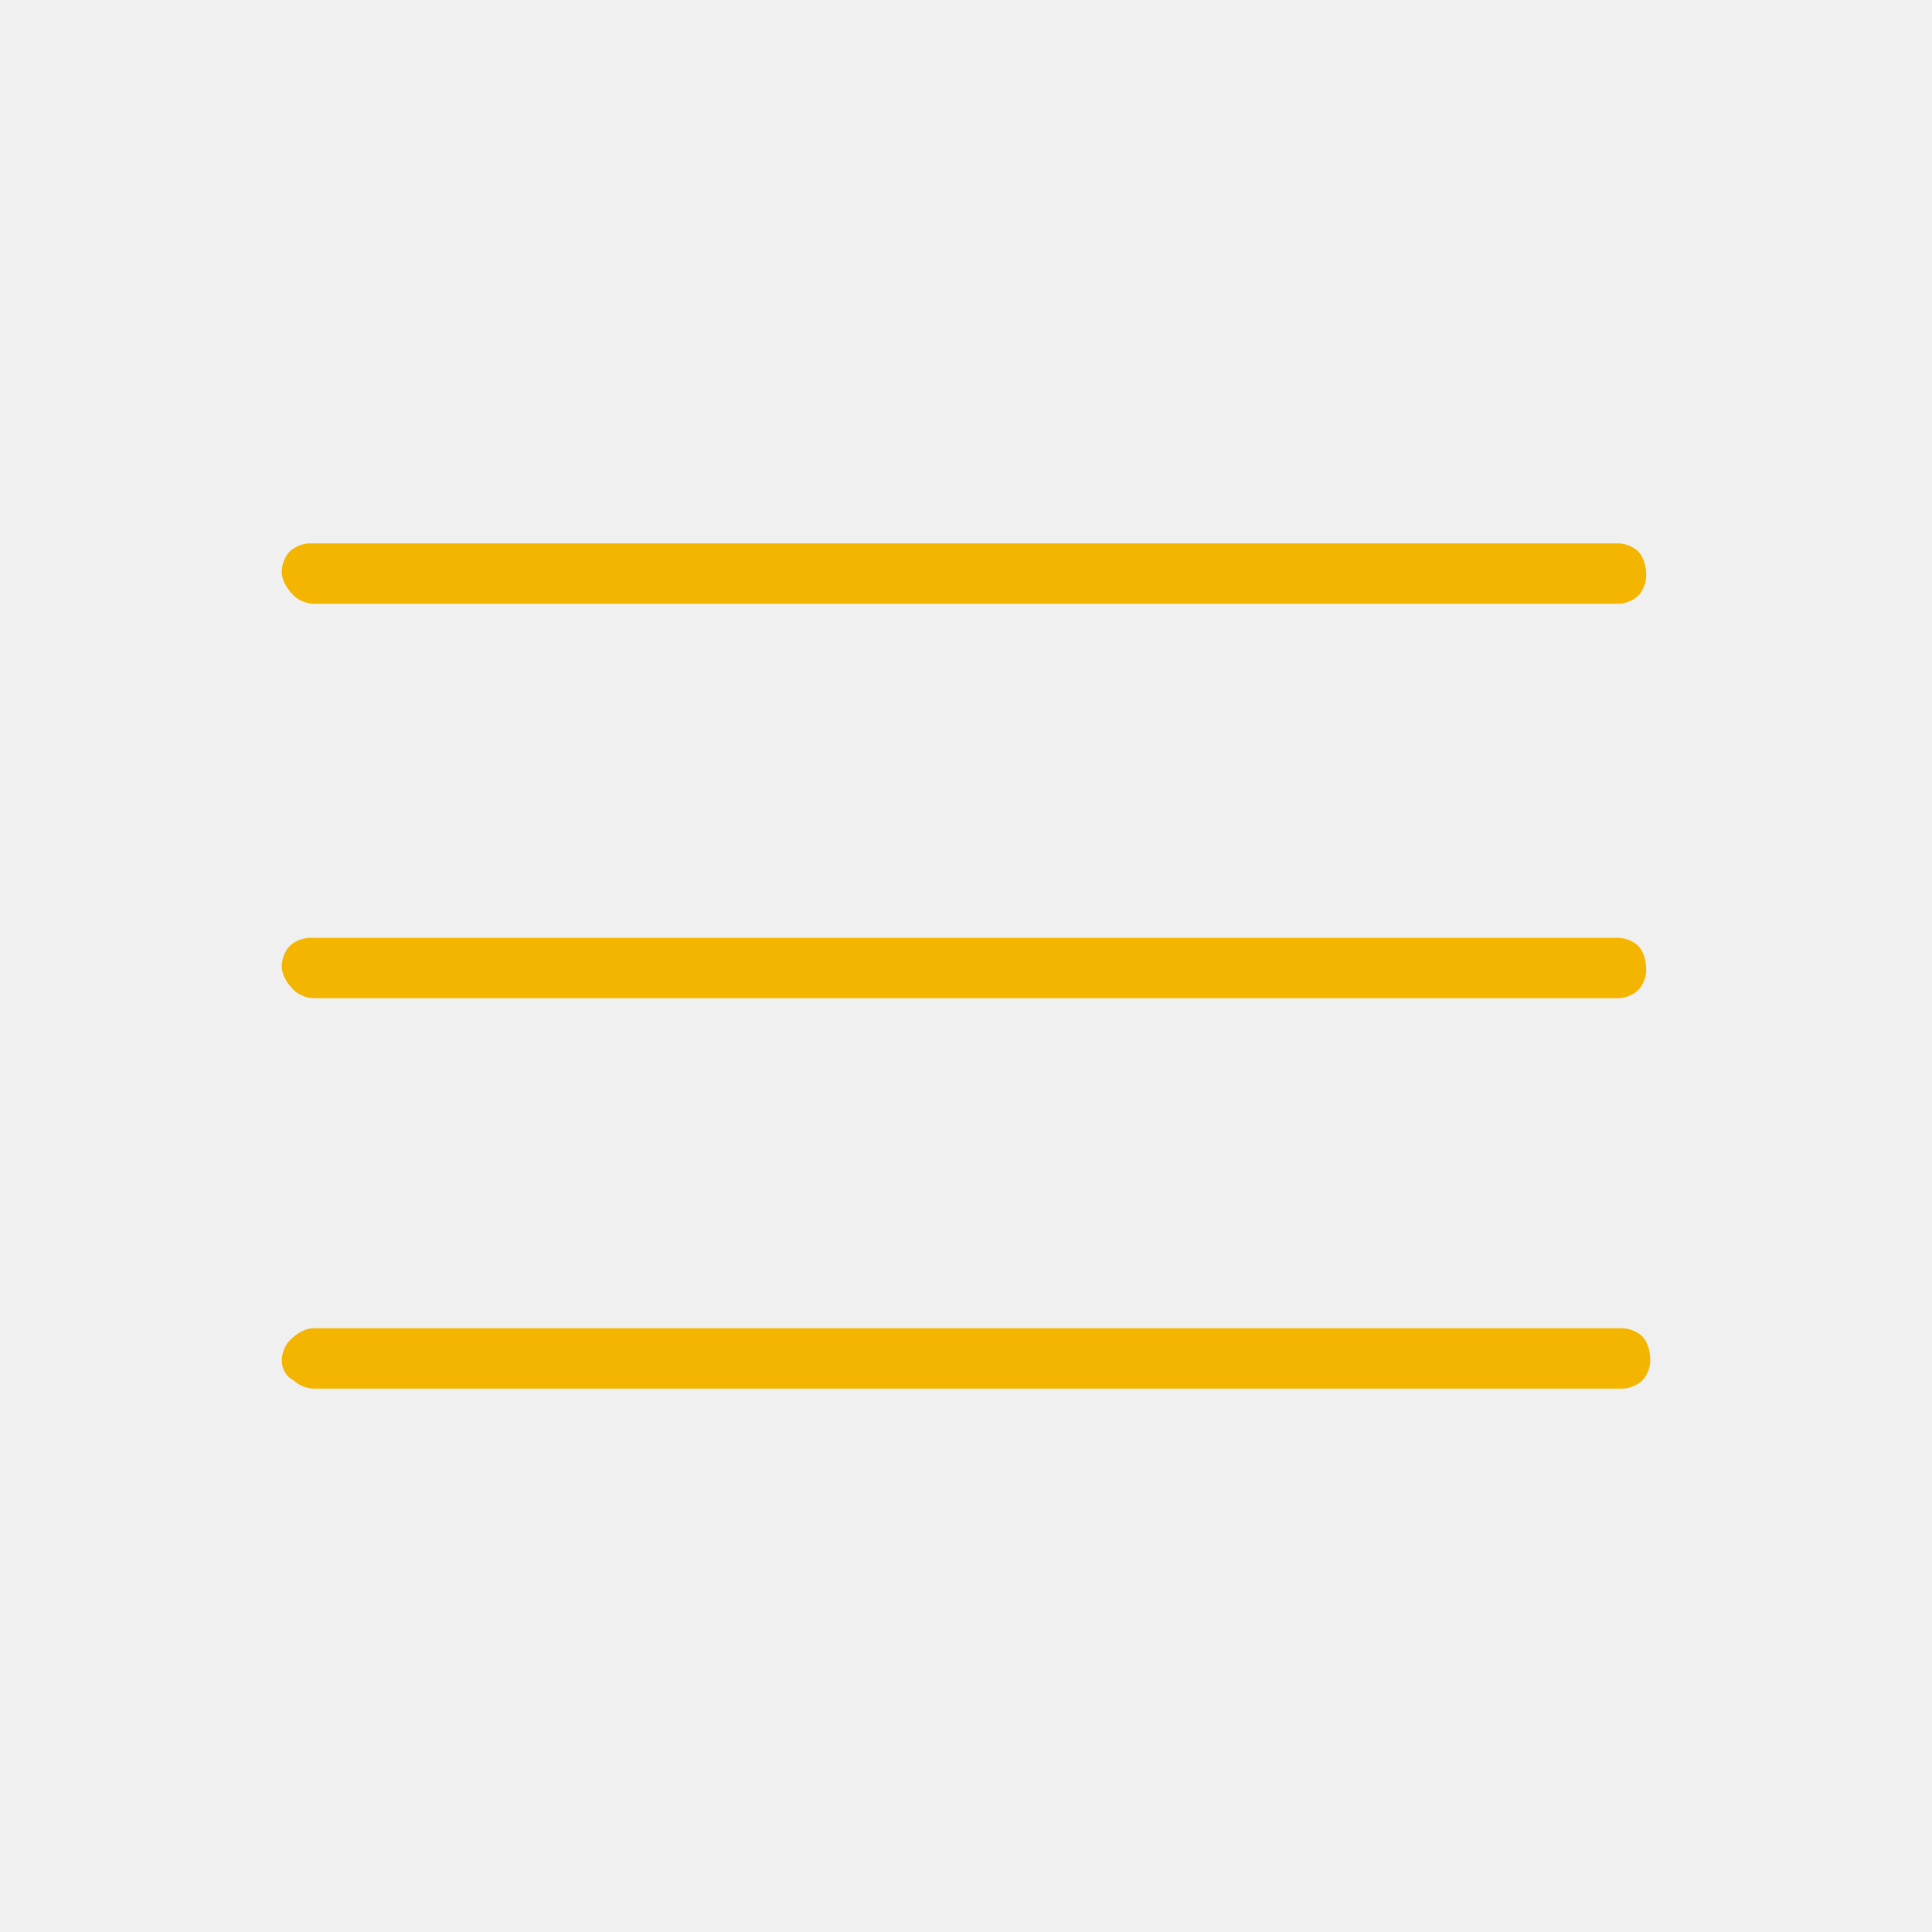
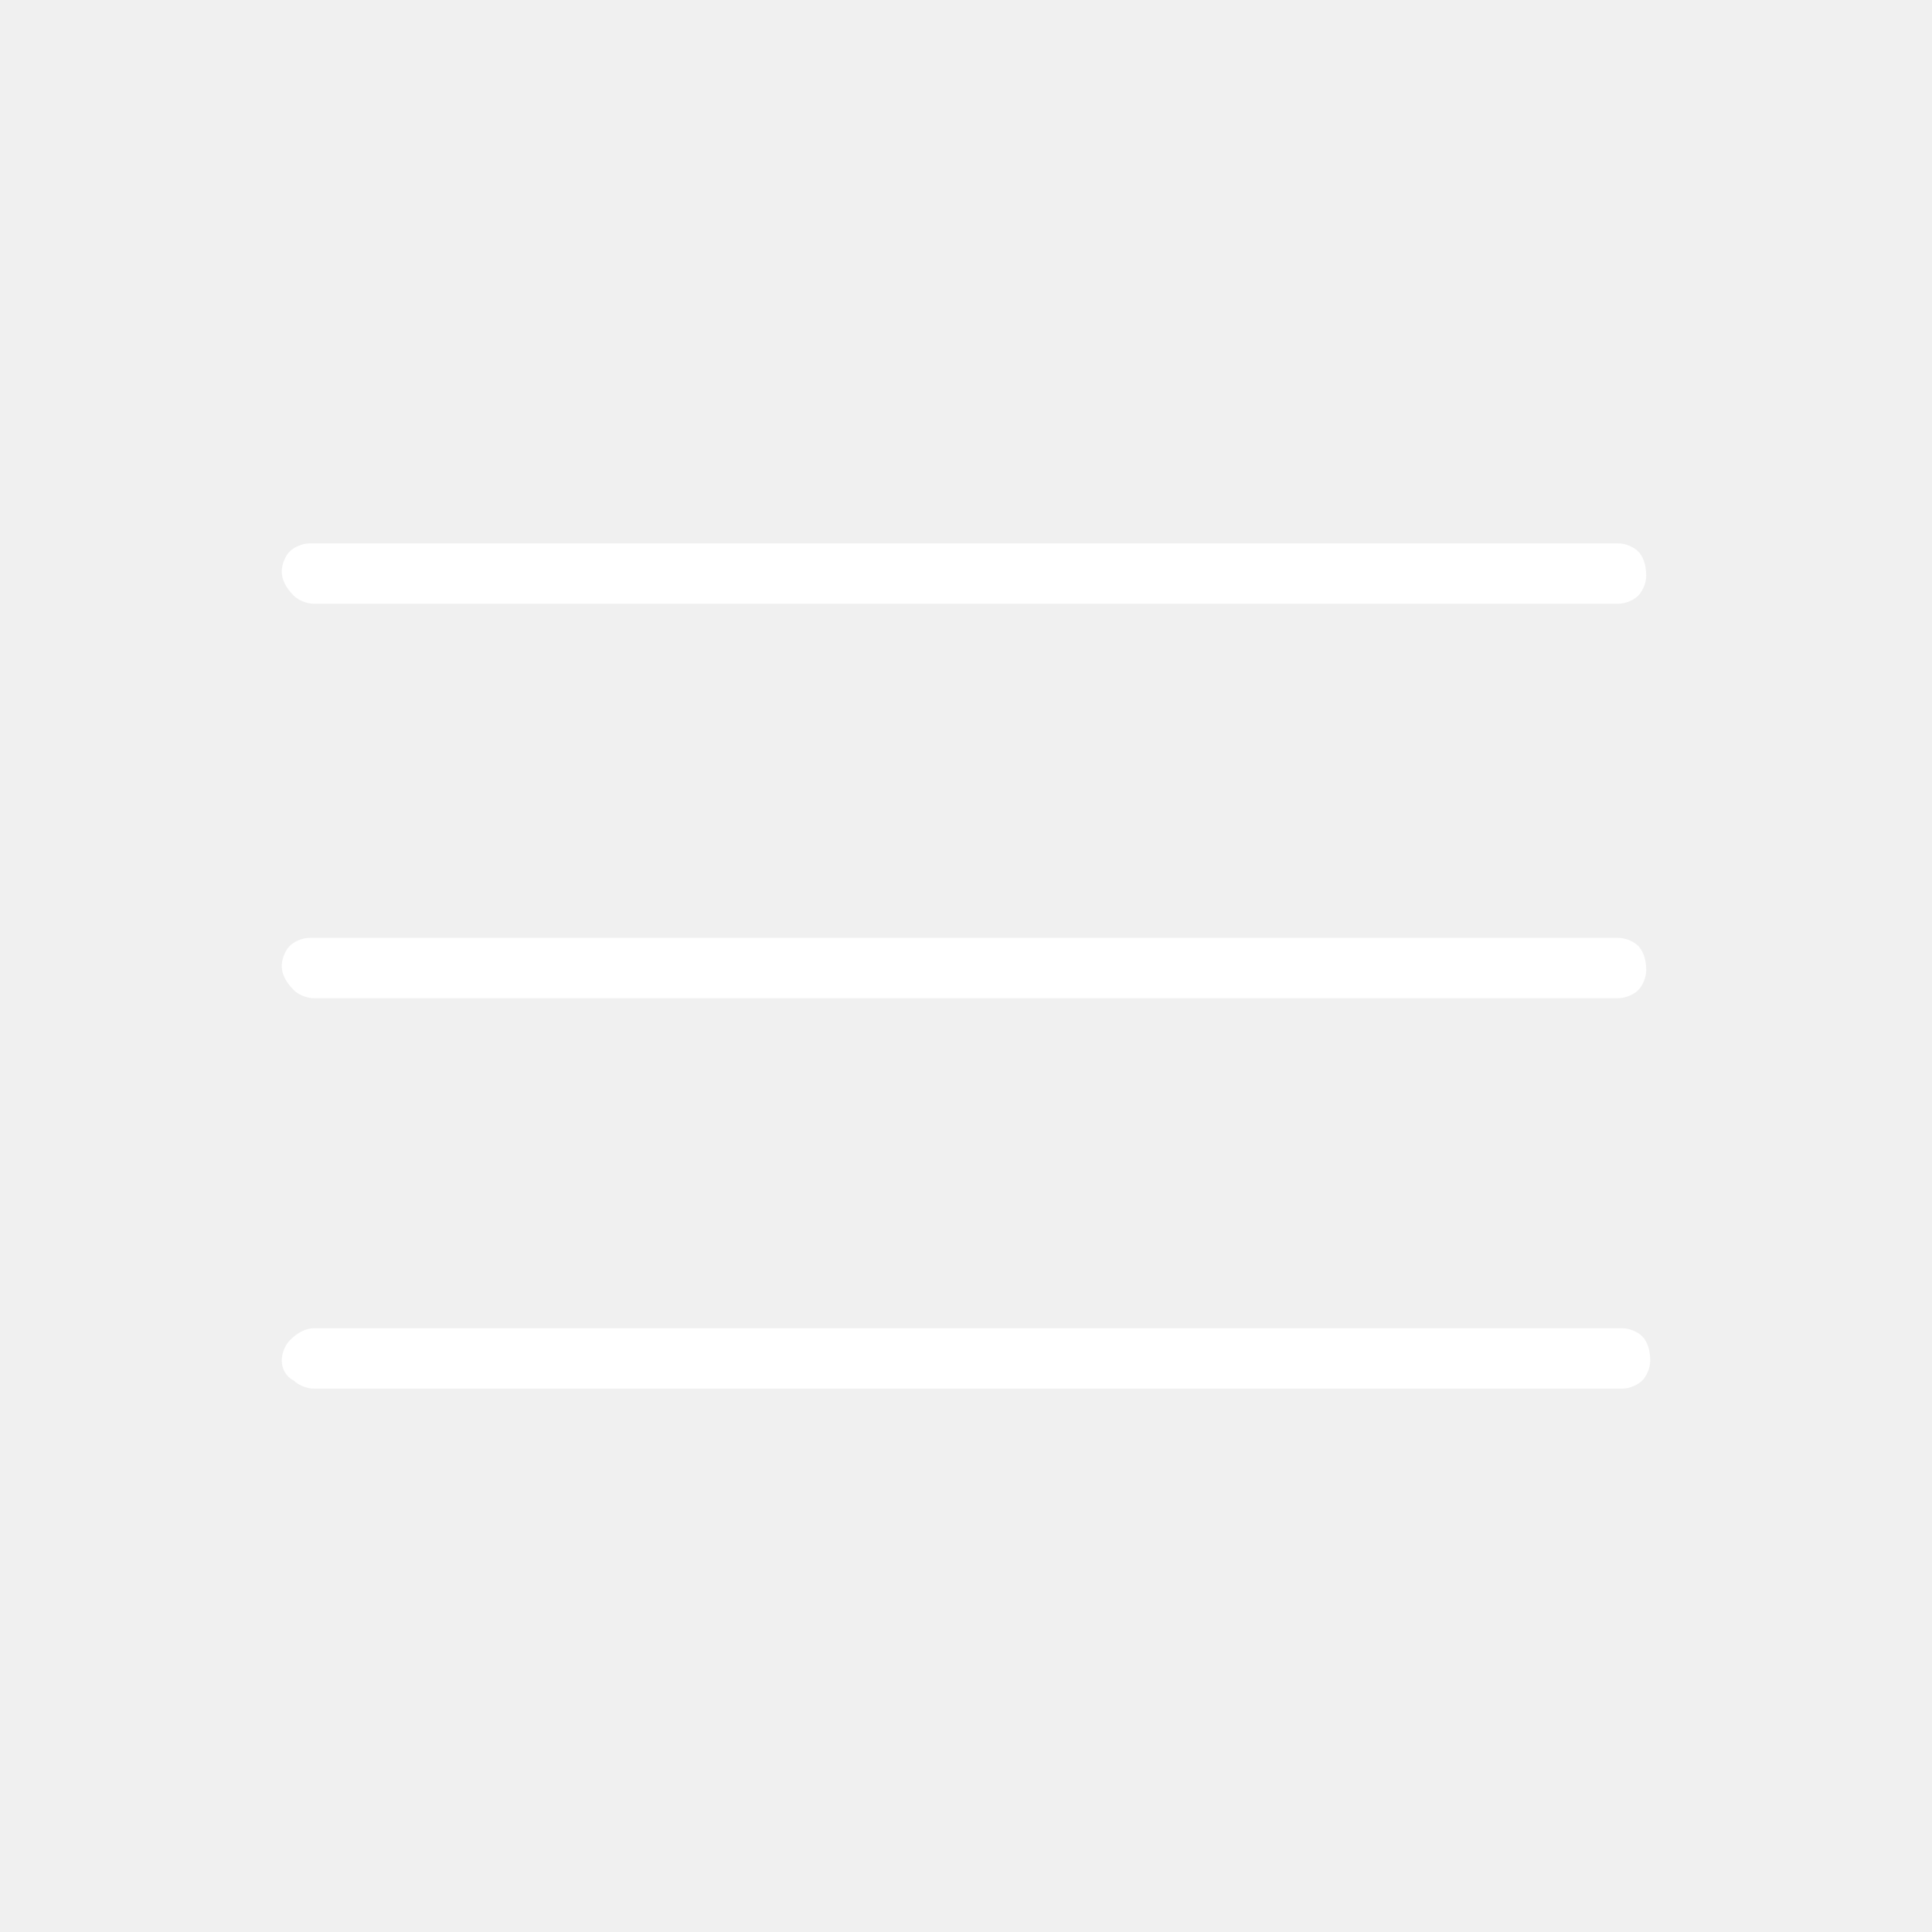
<svg xmlns="http://www.w3.org/2000/svg" version="1.1" id="Calque_1" x="0px" y="0px" viewBox="0 0 48 48" style="enable-background:new 0 0 48 48;" xml:space="preserve">
  <style type="text/css">
- 	.st0{fill:#F4B500;}
+ 	.st0{fill:#FFFFFF;}
</style>
  <path class="st0" d="M7.8,34.5c-0.2,0-0.4-0.1-0.5-0.2C7.1,34.2,7,34,7,33.8s0.1-0.4,0.2-0.5C7.4,33.1,7.6,33,7.8,33h32.5  c0.2,0,0.4,0.1,0.5,0.2s0.2,0.3,0.2,0.6c0,0.2-0.1,0.4-0.2,0.5c-0.1,0.1-0.3,0.2-0.5,0.2C40.2,34.5,7.8,34.5,7.8,34.5z M7.8,24.8  c-0.2,0-0.4-0.1-0.5-0.2C7.1,24.4,7,24.2,7,24s0.1-0.4,0.2-0.5s0.3-0.2,0.5-0.2h32.5c0.2,0,0.4,0.1,0.5,0.2s0.2,0.3,0.2,0.6  c0,0.2-0.1,0.4-0.2,0.5c-0.1,0.1-0.3,0.2-0.5,0.2C40.2,24.8,7.8,24.8,7.8,24.8z M7.8,15c-0.2,0-0.4-0.1-0.5-0.2  C7.1,14.6,7,14.4,7,14.2s0.1-0.4,0.2-0.5s0.3-0.2,0.5-0.2h32.5c0.2,0,0.4,0.1,0.5,0.2c0.1,0.1,0.2,0.3,0.2,0.6  c0,0.2-0.1,0.4-0.2,0.5c-0.1,0.1-0.3,0.2-0.5,0.2H7.8z" />
</svg>
